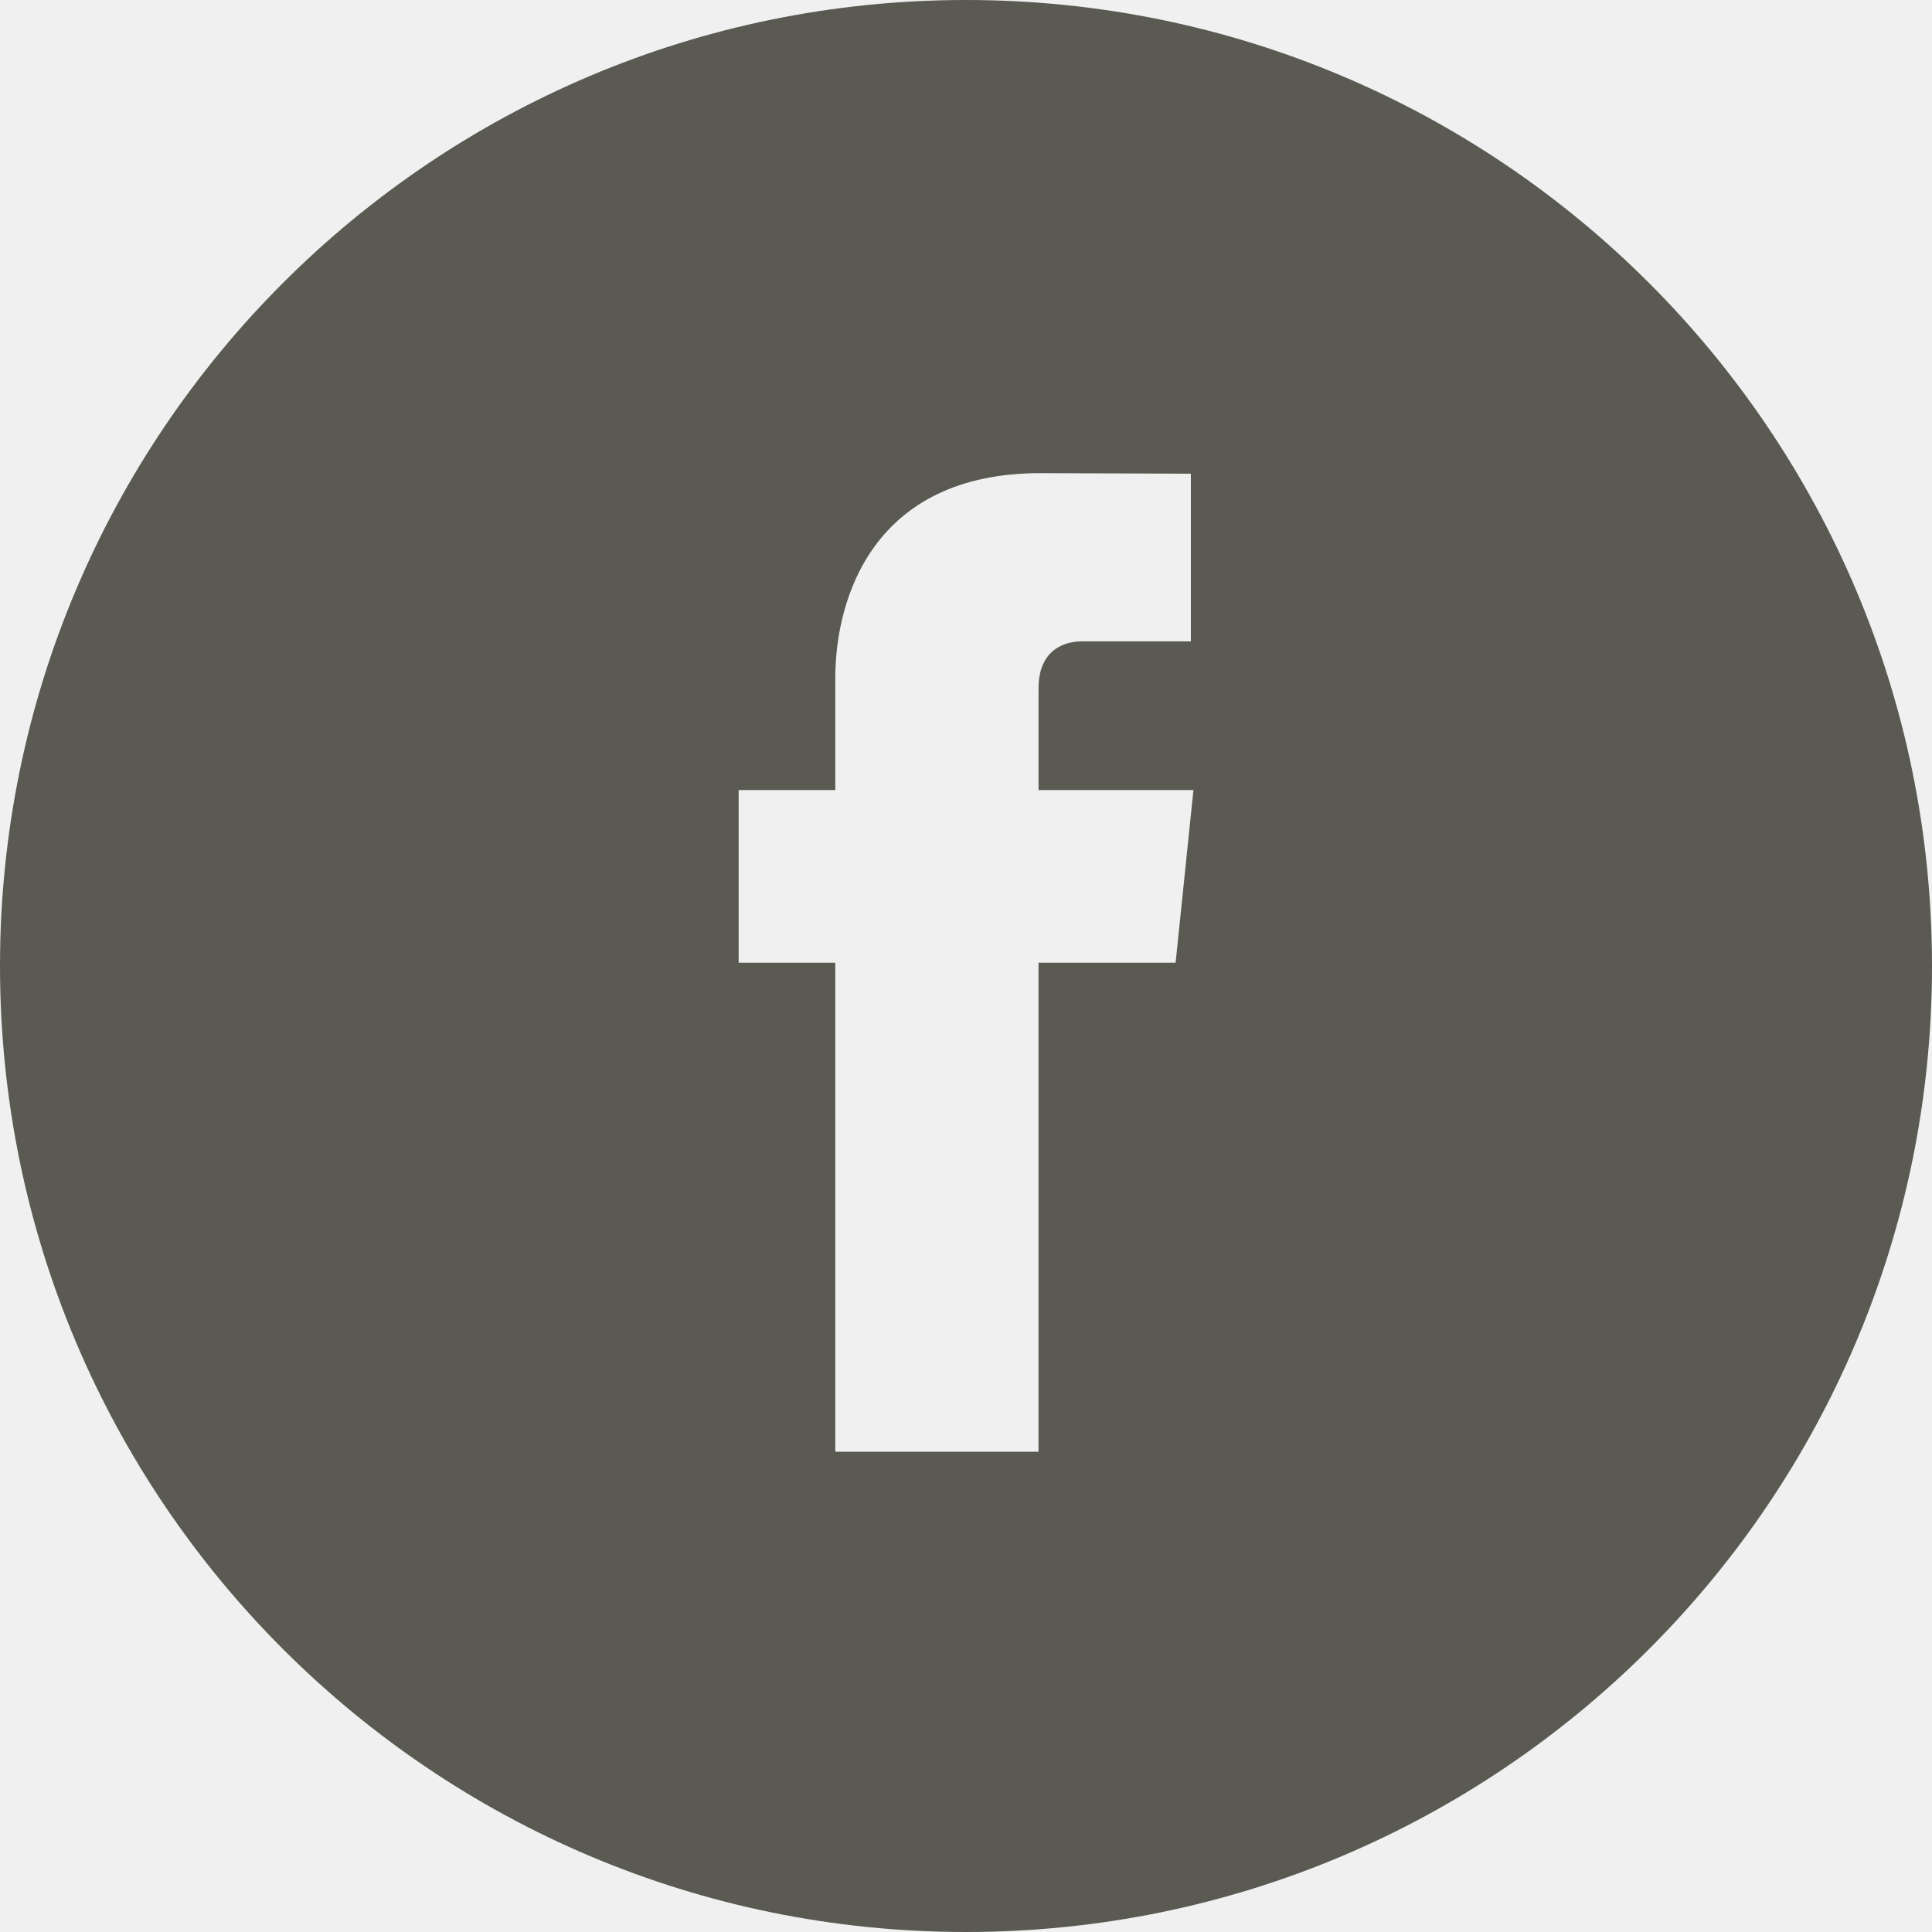
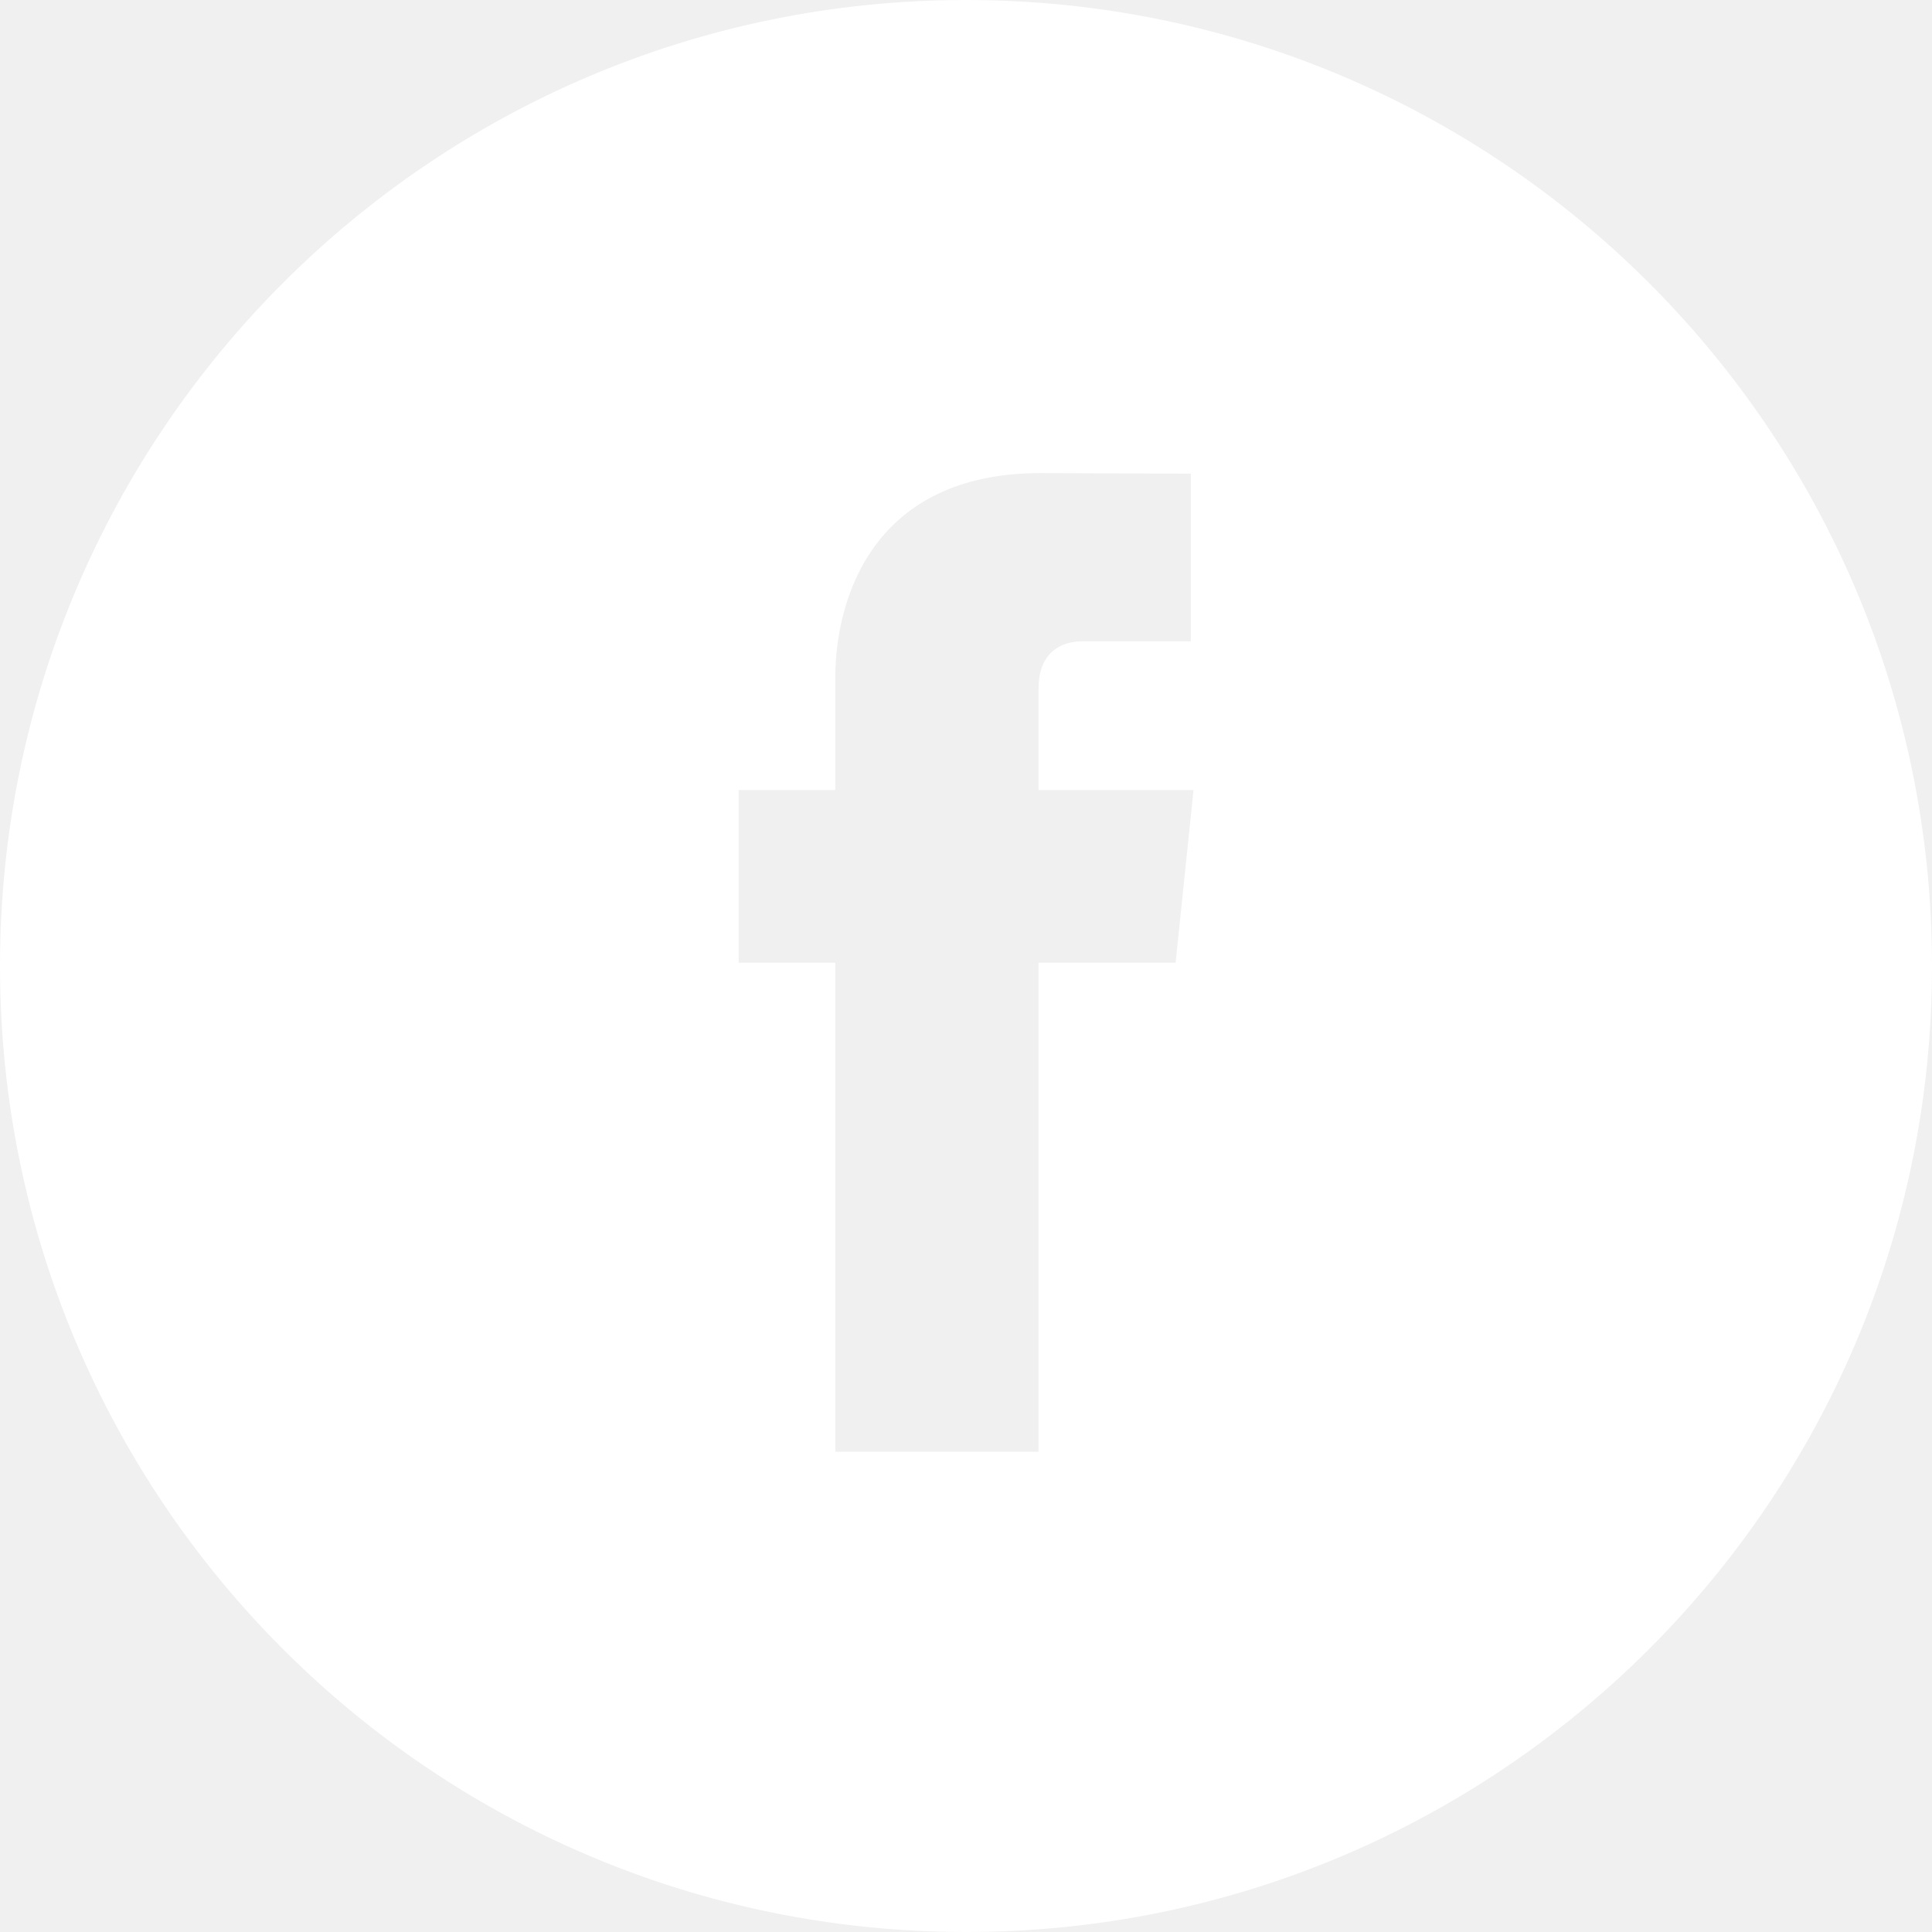
<svg xmlns="http://www.w3.org/2000/svg" version="1.1" id="Layer_1" x="0px" y="0px" width="50px" height="50px" viewBox="0 0 50 50" enable-background="new 0 0 50 50" xml:space="preserve">
-   <path fill="#5A5A52" d="M24.999,0C11.194,0,0,11.195,0,25c0,13.808,11.194,25,24.999,25C38.806,50,50,38.809,50,25  C50,11.195,38.806,0,24.999,0z M30.425,24.915h-3.549c0,5.671,0,12.656,0,12.656h-5.259c0,0,0-6.913,0-12.656h-2.501v-4.468h2.501  v-2.895c0-2.072,0.984-5.307,5.307-5.307l3.895,0.014v4.34c0,0-2.368,0-2.828,0c-0.461,0-1.114,0.231-1.114,1.216v2.632h4.009  L30.425,24.915z" />
+   <path fill="#FFFFFF" d="M24.999,0C11.194,0,0,11.195,0,25c0,13.809,11.194,25,24.999,25C38.807,50,50,38.809,50,25  C50,11.195,38.807,0,24.999,0z M30.425,24.915h-3.549c0,5.671,0,12.655,0,12.655h-5.259c0,0,0-6.912,0-12.655h-2.501v-4.468h2.501  v-2.896c0-2.072,0.984-5.307,5.307-5.307l3.895,0.014v4.34c0,0-2.367,0-2.827,0c-0.462,0-1.114,0.231-1.114,1.216v2.632h4.01  L30.425,24.915z" />
</svg>
